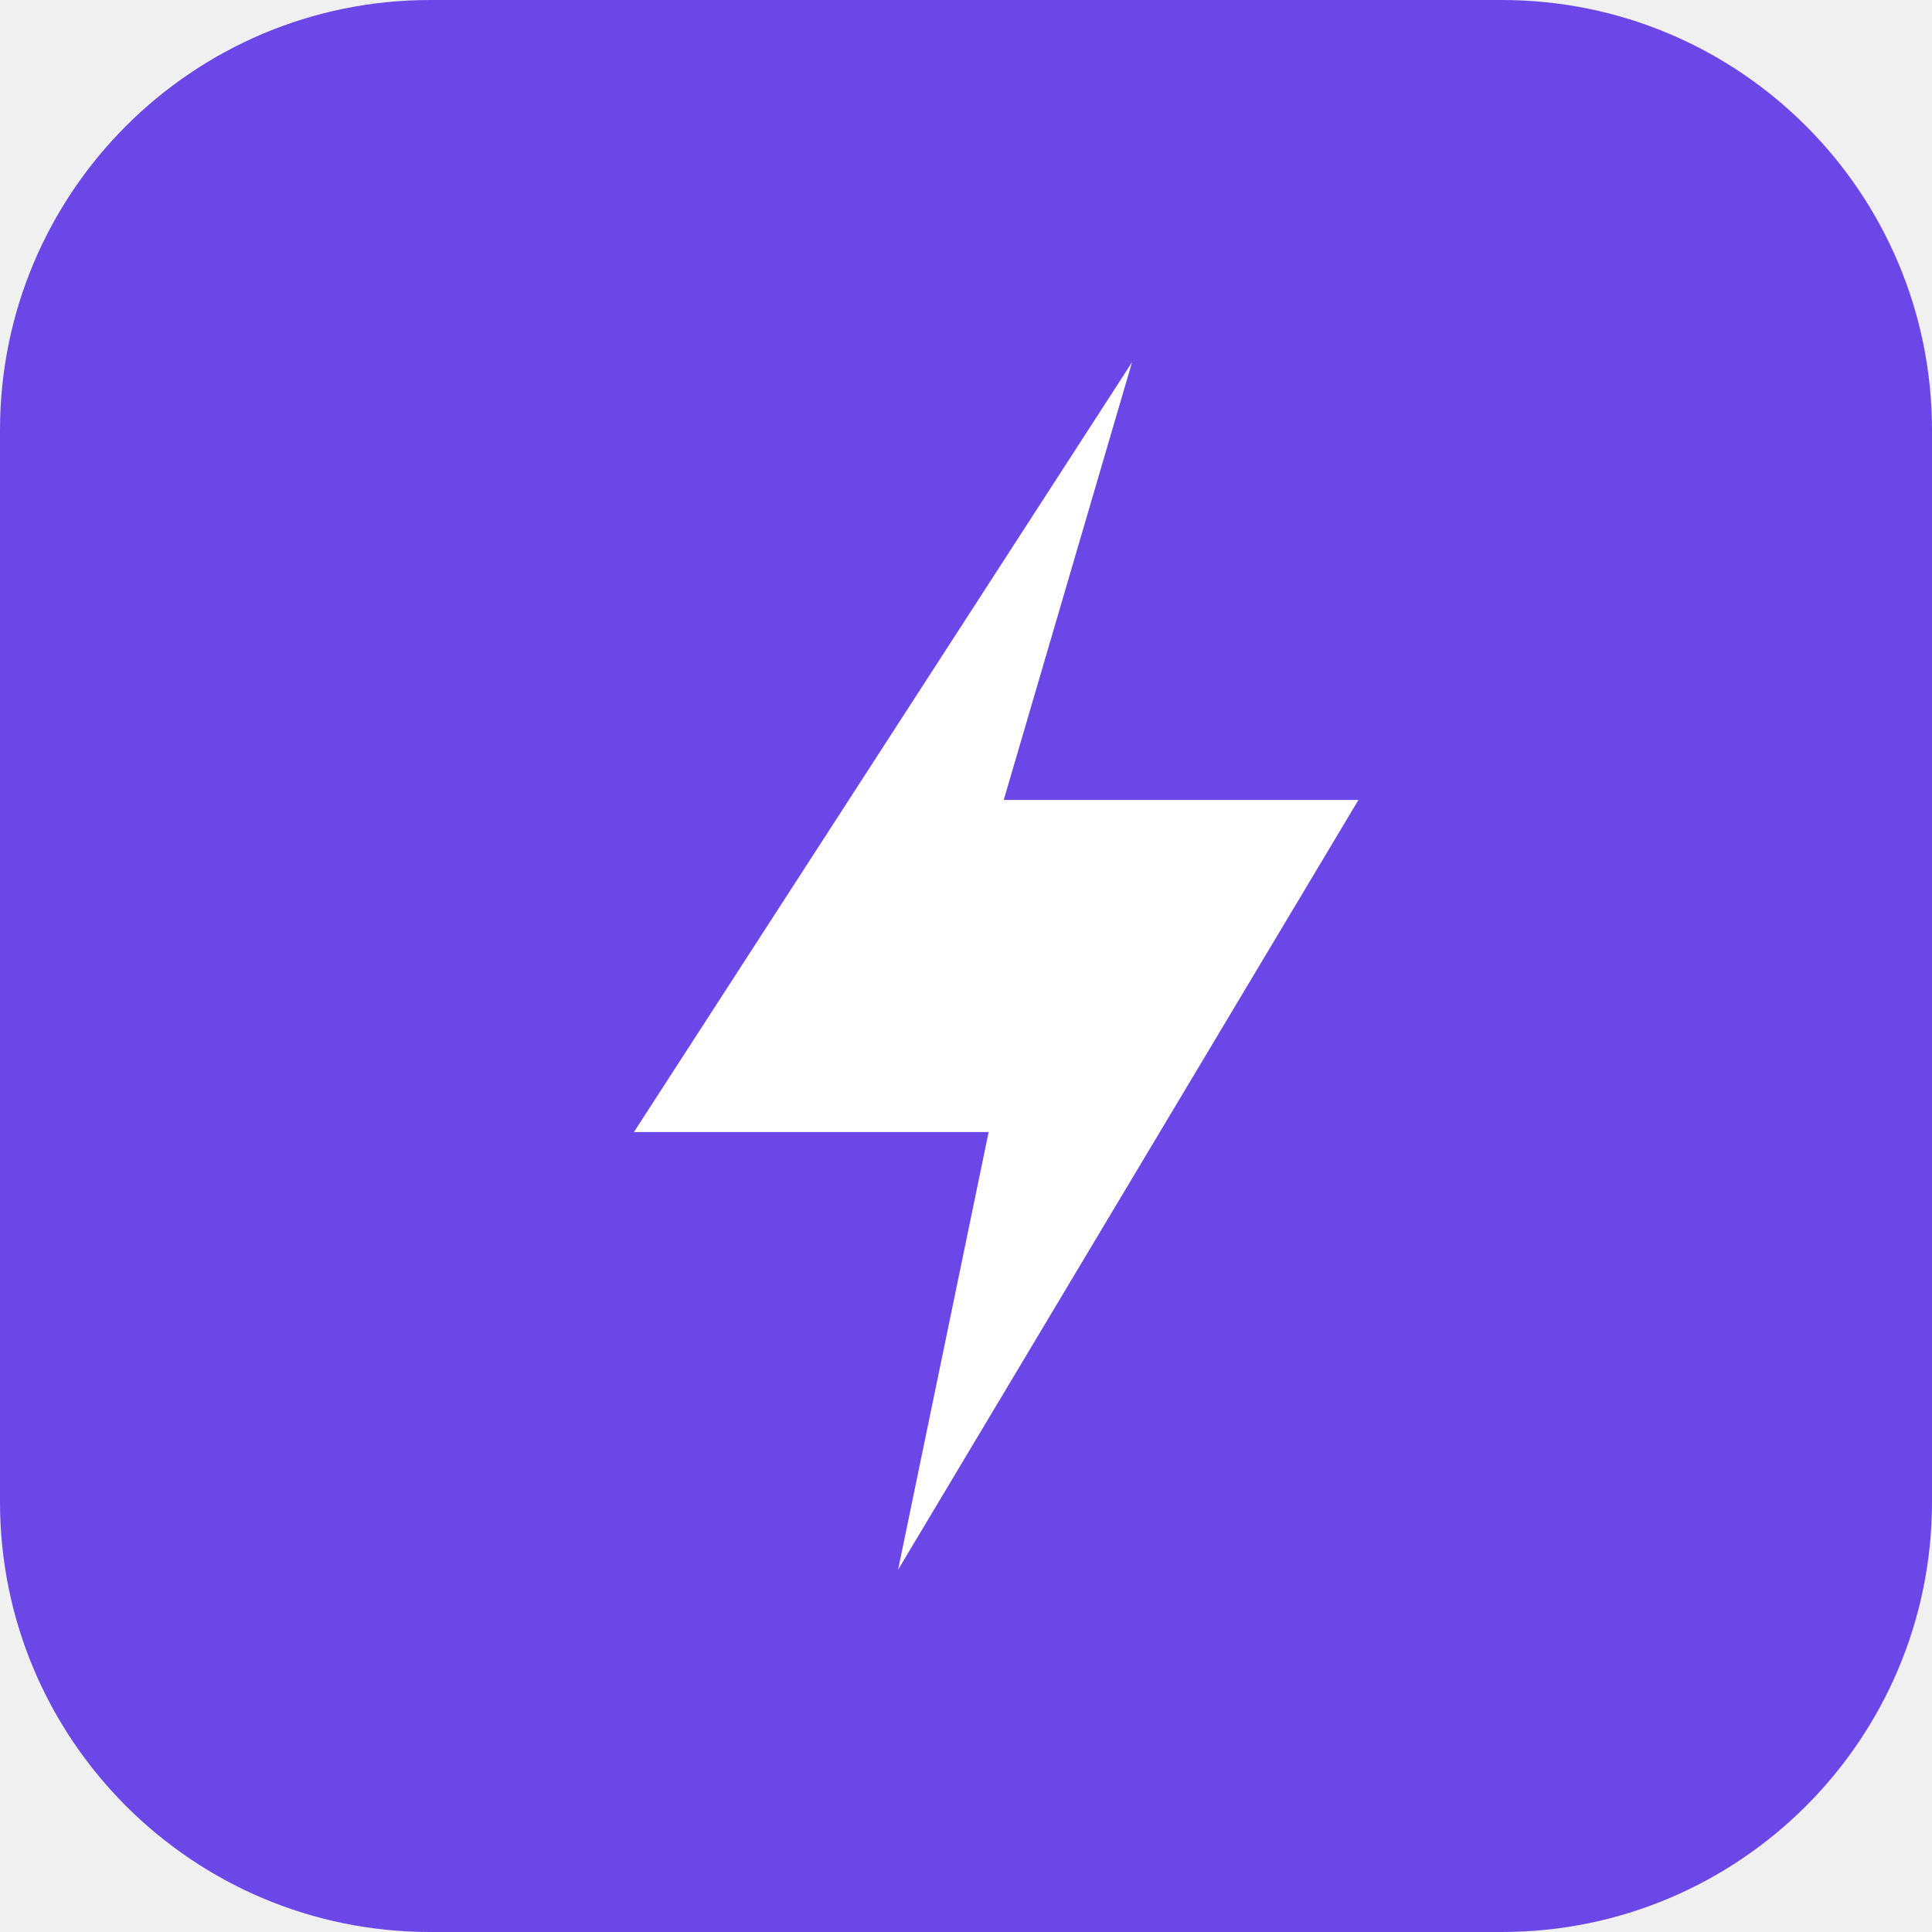
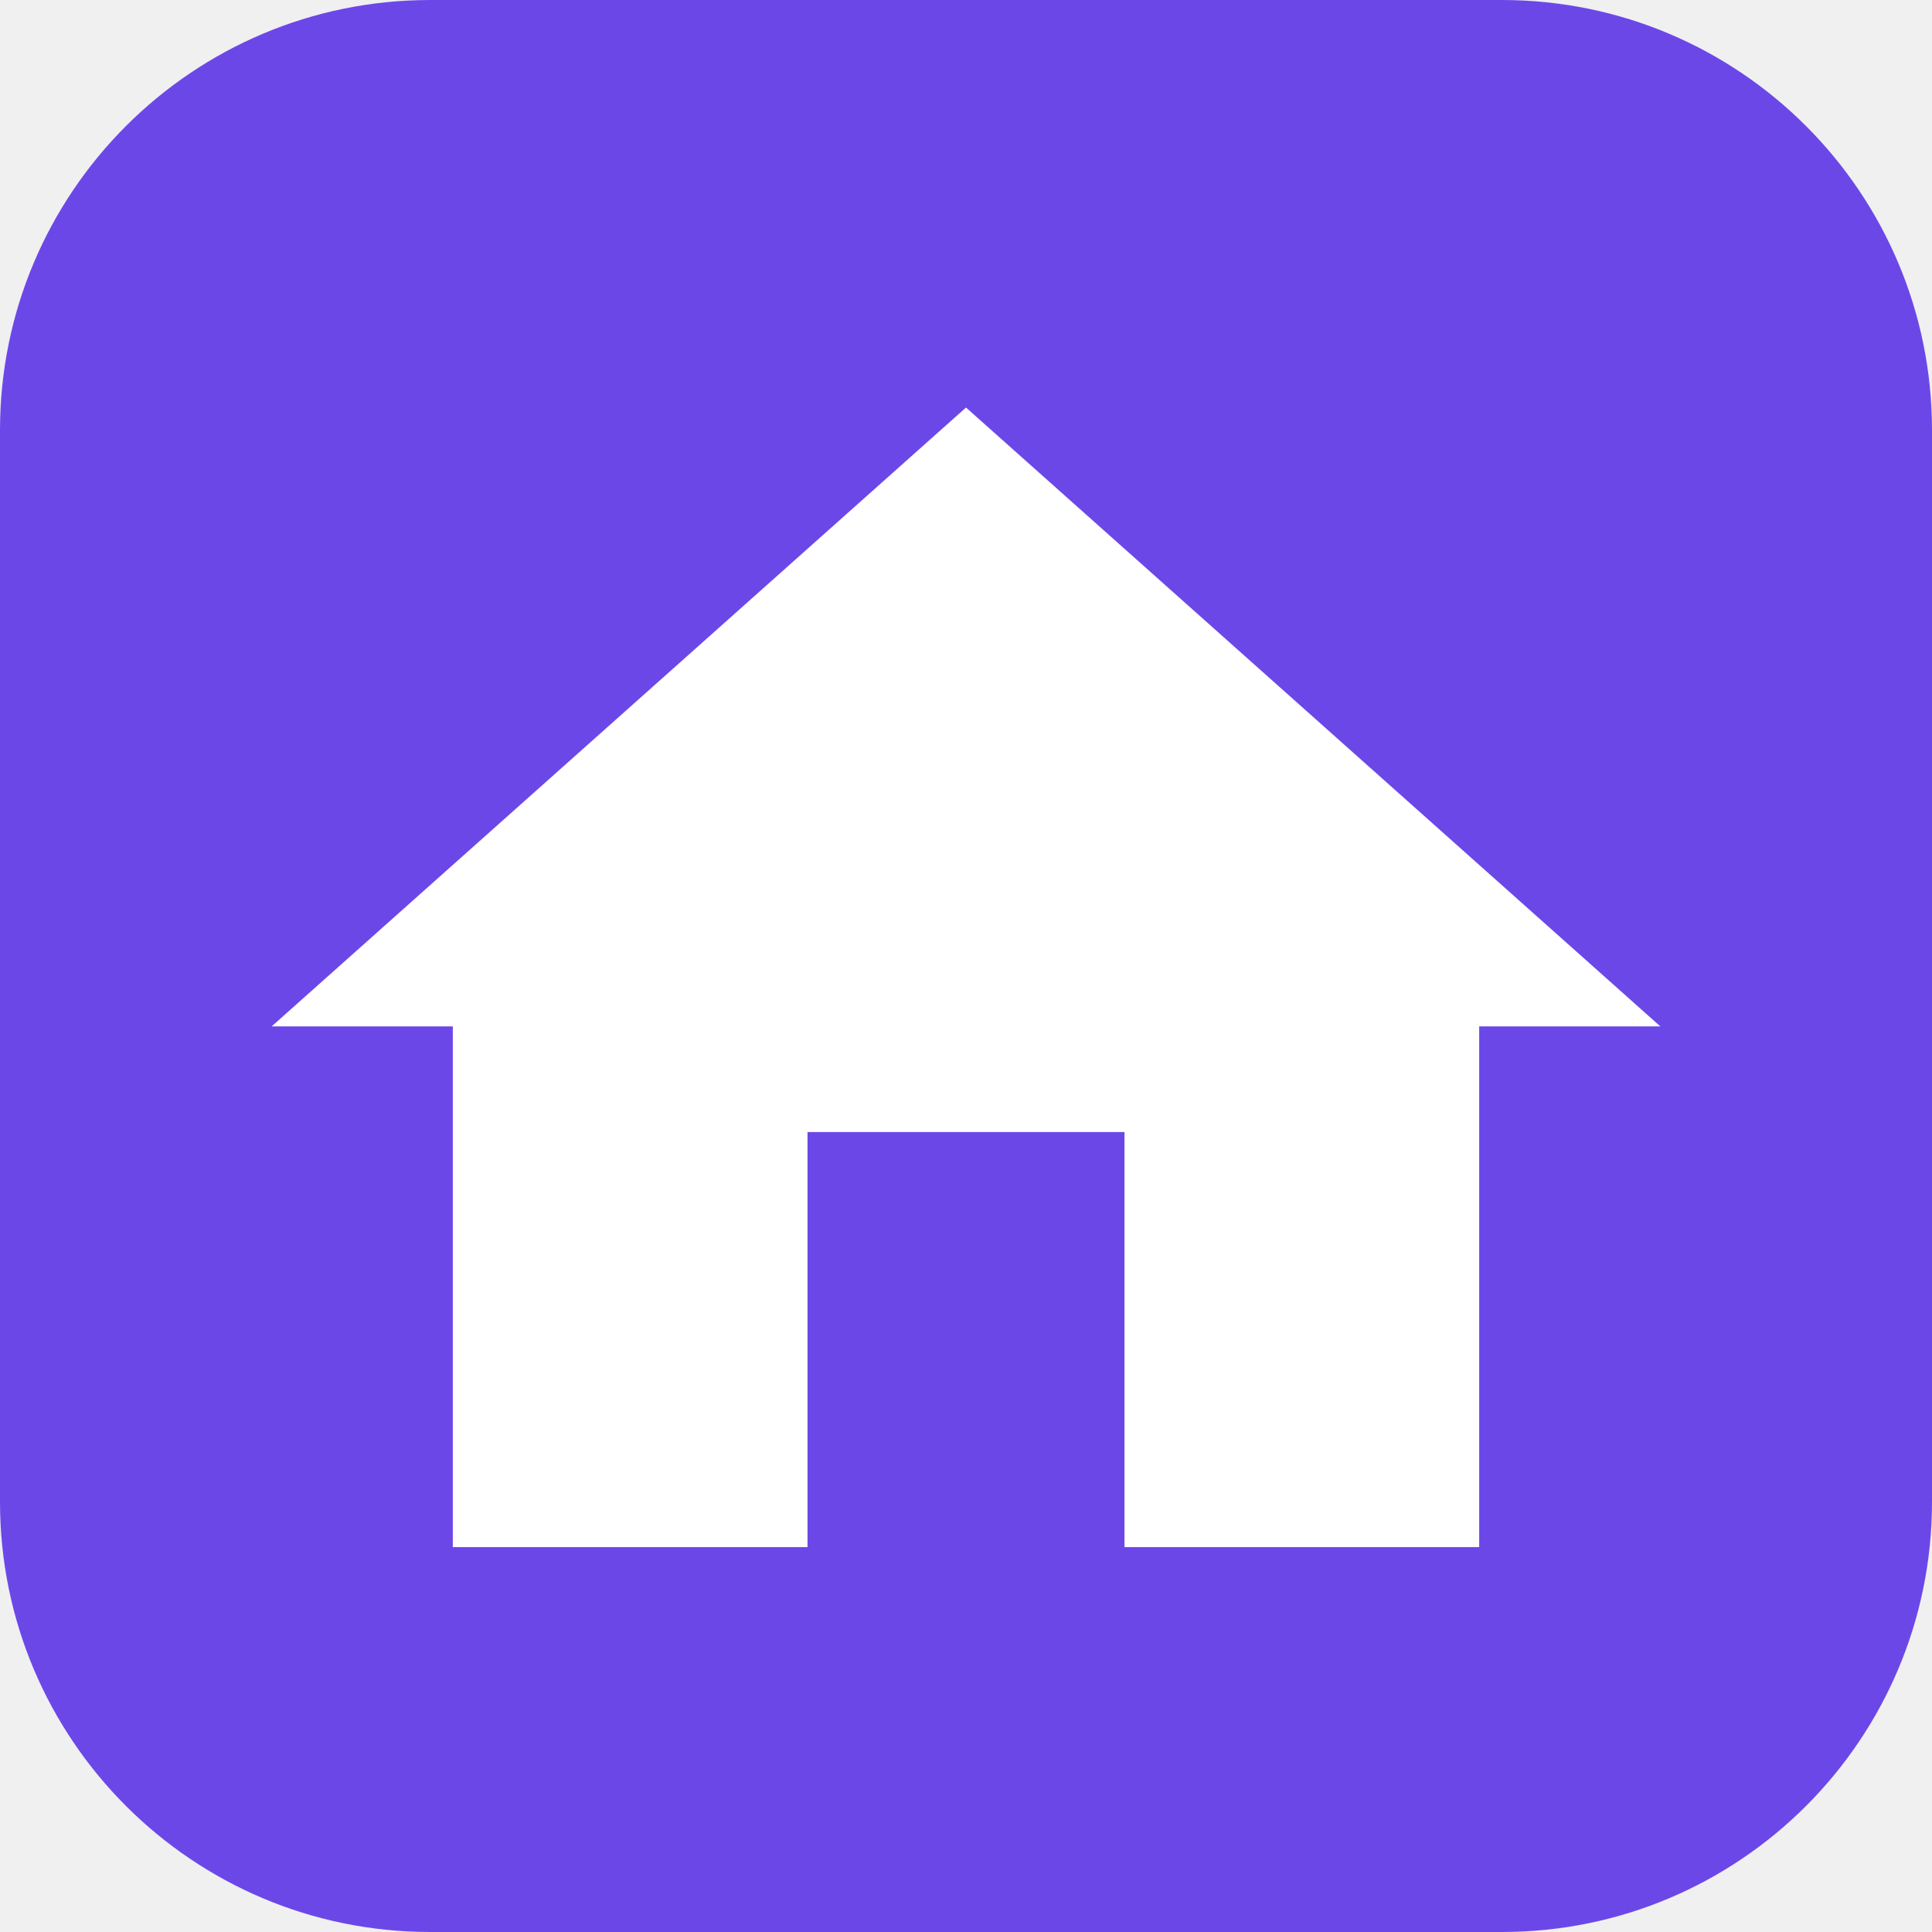
<svg xmlns="http://www.w3.org/2000/svg" viewBox="0 0 512 512">
  <rect width="512" height="512" rx="114" fill="#6C47E8" />
-   <path d="M300 96 L168 300 h94 l-24 116 L360 212 h-94 z" fill="#ffffff" />
+   <path fill="#ffffff" fill-rule="evenodd" d="M256 108 L440 272 L392 272 L392 410 L120 410 L120 272 L72 272 Z M214 410 L214 300 L298 300 L298 410 Z" />
</svg>
